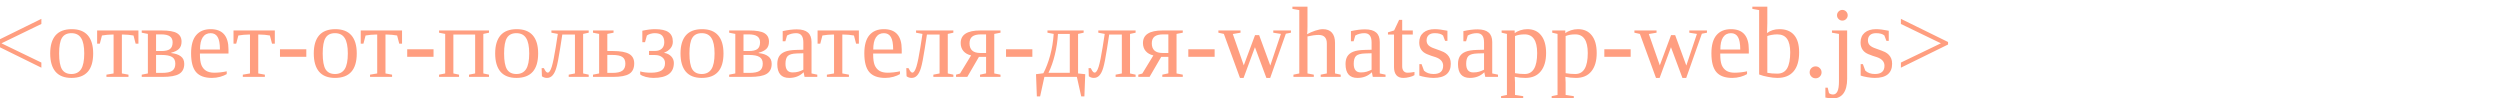
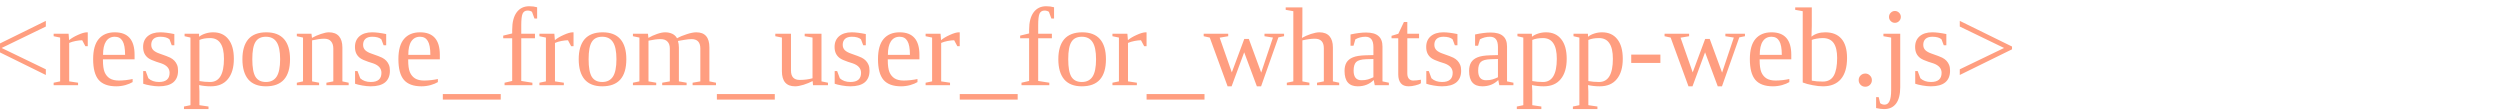
- <svg xmlns="http://www.w3.org/2000/svg" width="419.878" height="16.452" viewBox="0 0 419.878 16.452" fill="none" version="1.1" id="svg2">
+ <svg xmlns="http://www.w3.org/2000/svg" width="379.005" height="16.925" viewBox="0 0 379.005 16.925" fill="none" version="1.1" id="svg2">
  <defs id="defs2" />
  <path d="M 223.994,208 V 48 a 16.016,16.016 0 0 0 -16,-16 h -160 a 16.016,16.016 0 0 0 -16,16 v 160 a 16.016,16.016 0 0 0 16,16 h 160 a 16.016,16.016 0 0 0 16,-16 z m -56.391,-80.406 a 7.997,7.997 0 0 1 -11.312,0 L 135.994,107.308 V 168 a 8,8 0 1 1 -16,0 v -60.688 l -20.281,20.281 a 7.999,7.999 0 0 1 -11.312,-11.312 l 33.928,-33.928 a 8.024,8.024 0 0 1 11.332,0 l 33.943,33.928 a 7.997,7.997 0 0 1 4e-5,11.312 z" id="path1" />
  <text xml:space="preserve" style="font-size:17px;fill:#ff9e80;fill-opacity:1;stroke-width:0.797;stroke-dasharray:none" x="-1.801" y="12.916" id="text3">
-     <tspan id="tspan3" x="-1.801" y="12.916" style="font-size:17px;fill:#ff9e80;fill-opacity:1">&lt;ответ-от-пользователя-для-whatsapp-web.js&gt;</tspan>
+     <tspan id="tspan3" x="-1.801" y="12.916" style="font-size:17px;fill:#ff9e80;fill-opacity:1">&lt;response_from_user_for_whatsapp-web.js&gt;</tspan>
  </text>
</svg>
